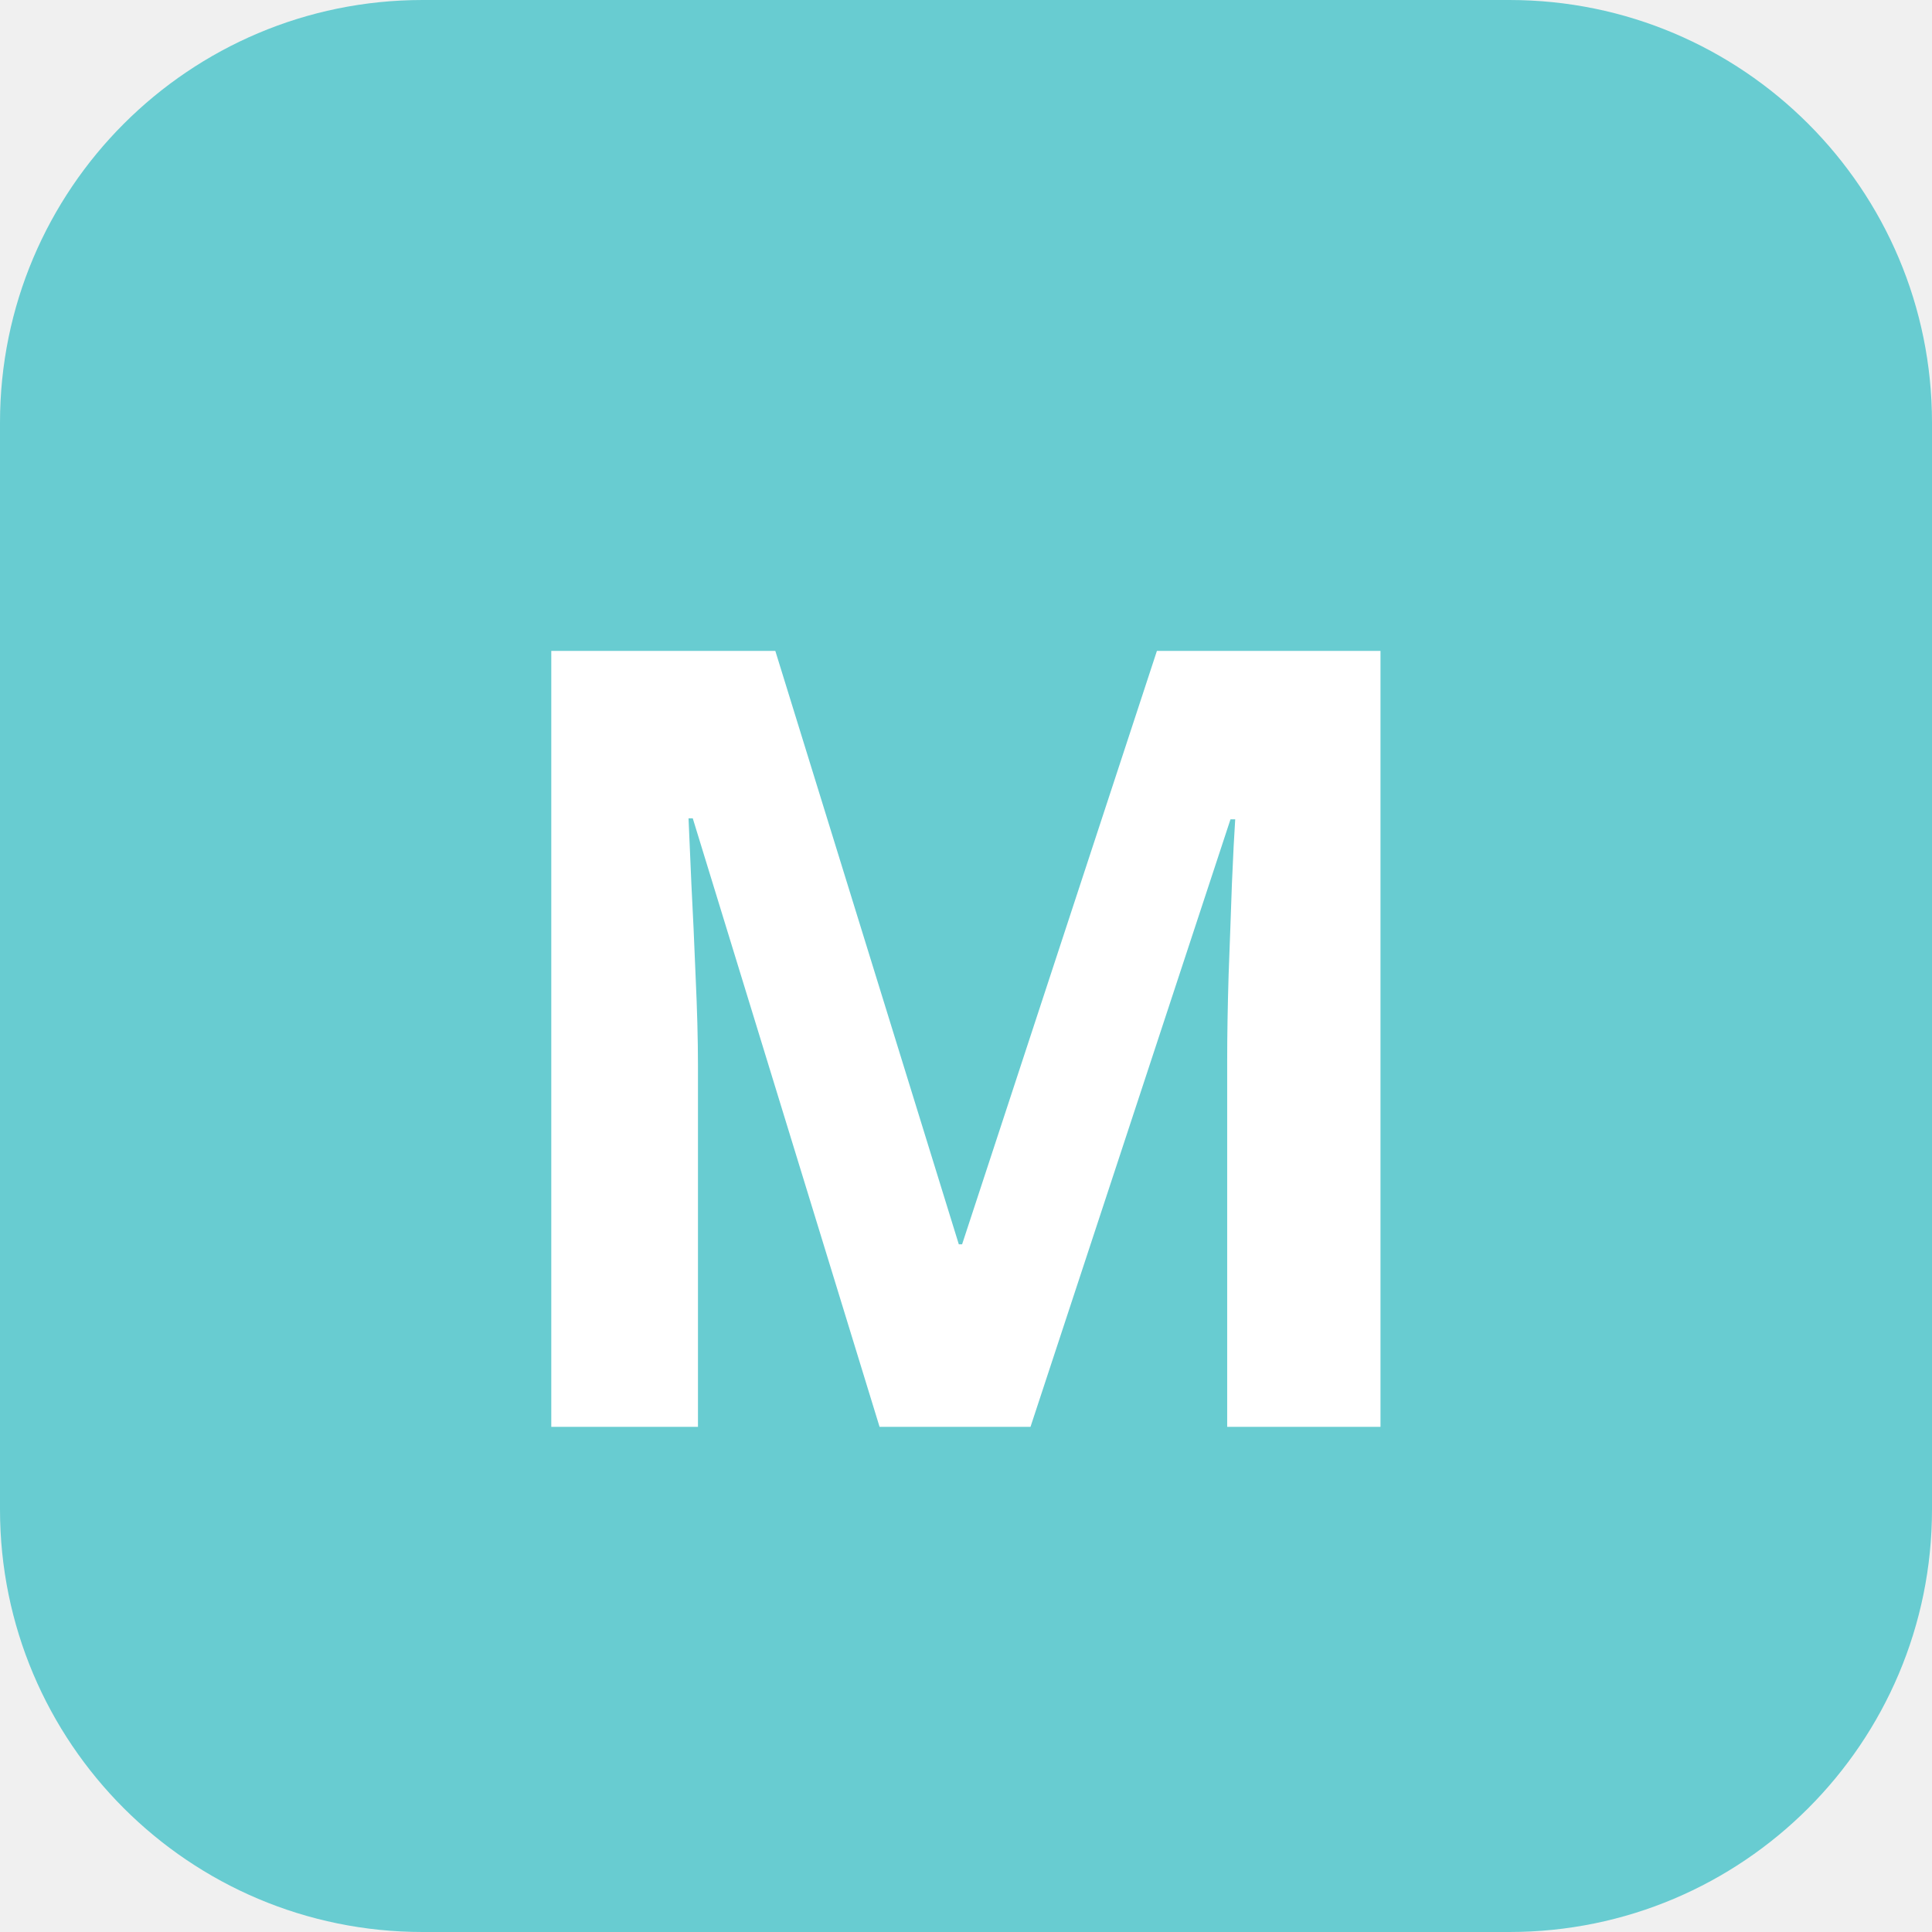
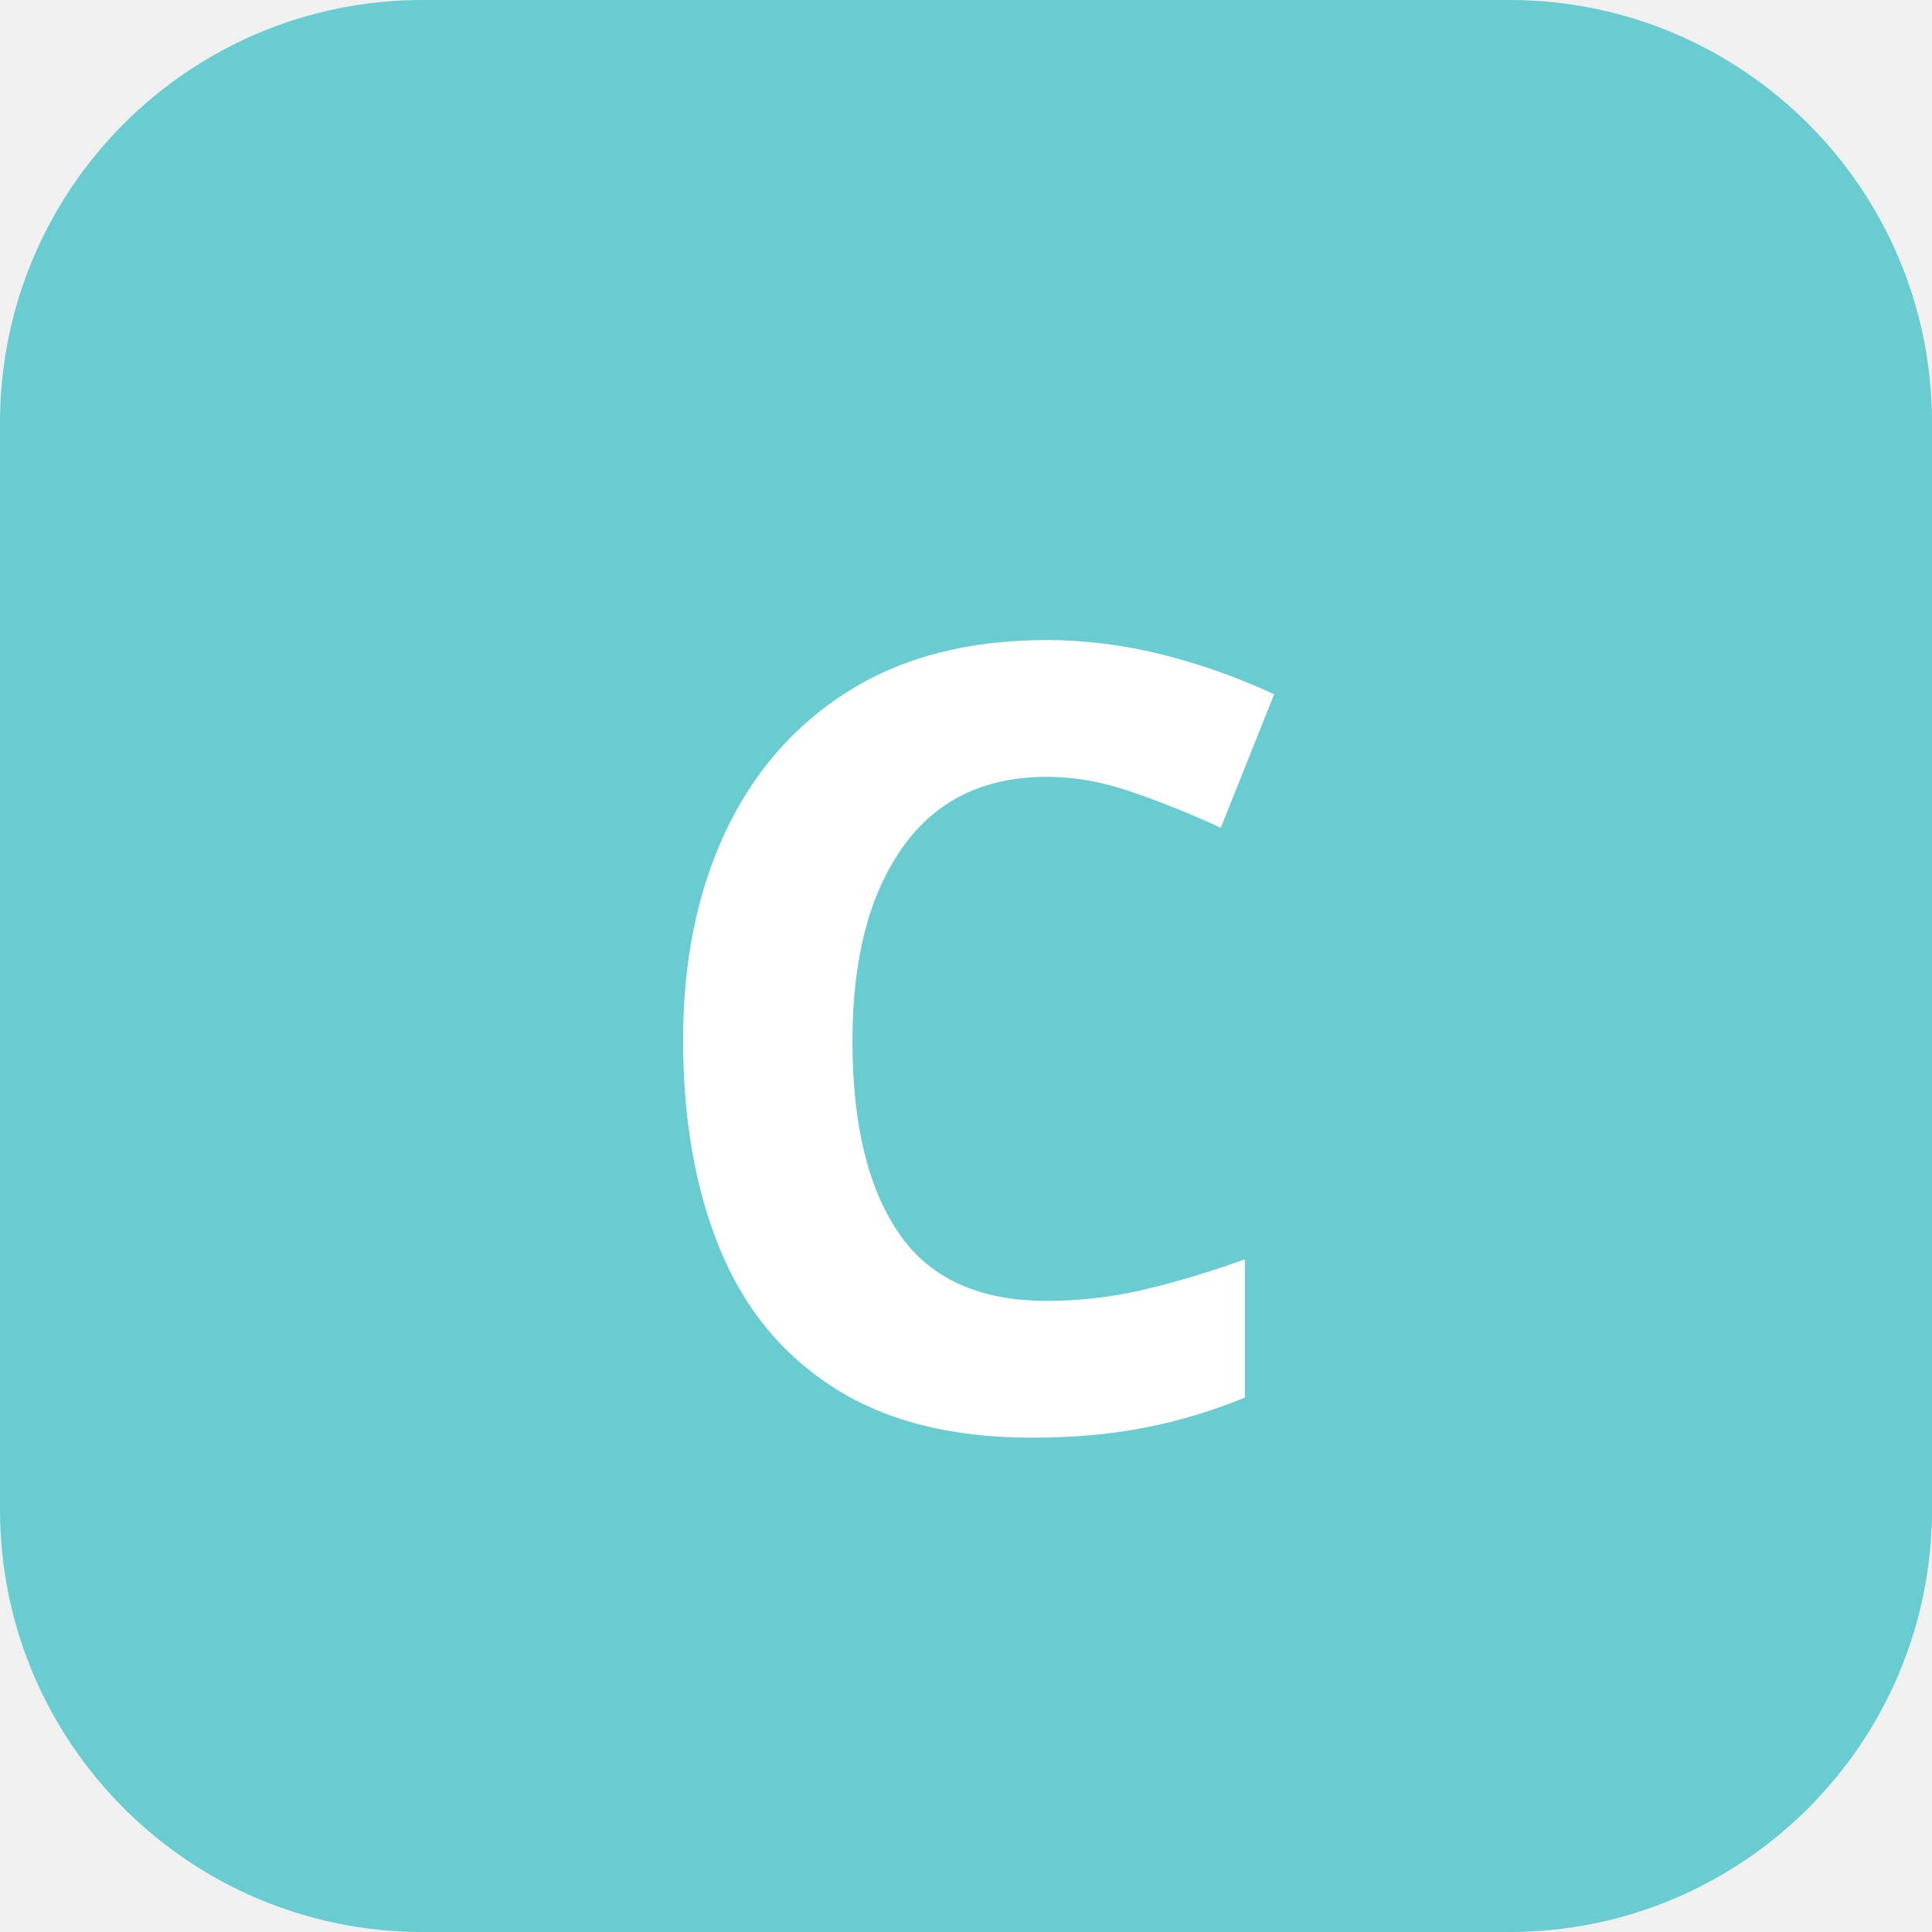
<svg xmlns="http://www.w3.org/2000/svg" viewBox="0 0 64 64" fill="none">
  <rect width="64" height="64" rx="14" fill="#68ccd1" />
-   <text x="50%" y="54%" dominant-baseline="middle" text-anchor="middle" font-family="sans-serif" font-weight="800" font-size="36" fill="#fff">M</text>
+   <text x="50%" y="54%" dominant-baseline="middle" text-anchor="middle" font-family="sans-serif" font-weight="800" font-size="36" fill="#fff">C</text>
</svg>
